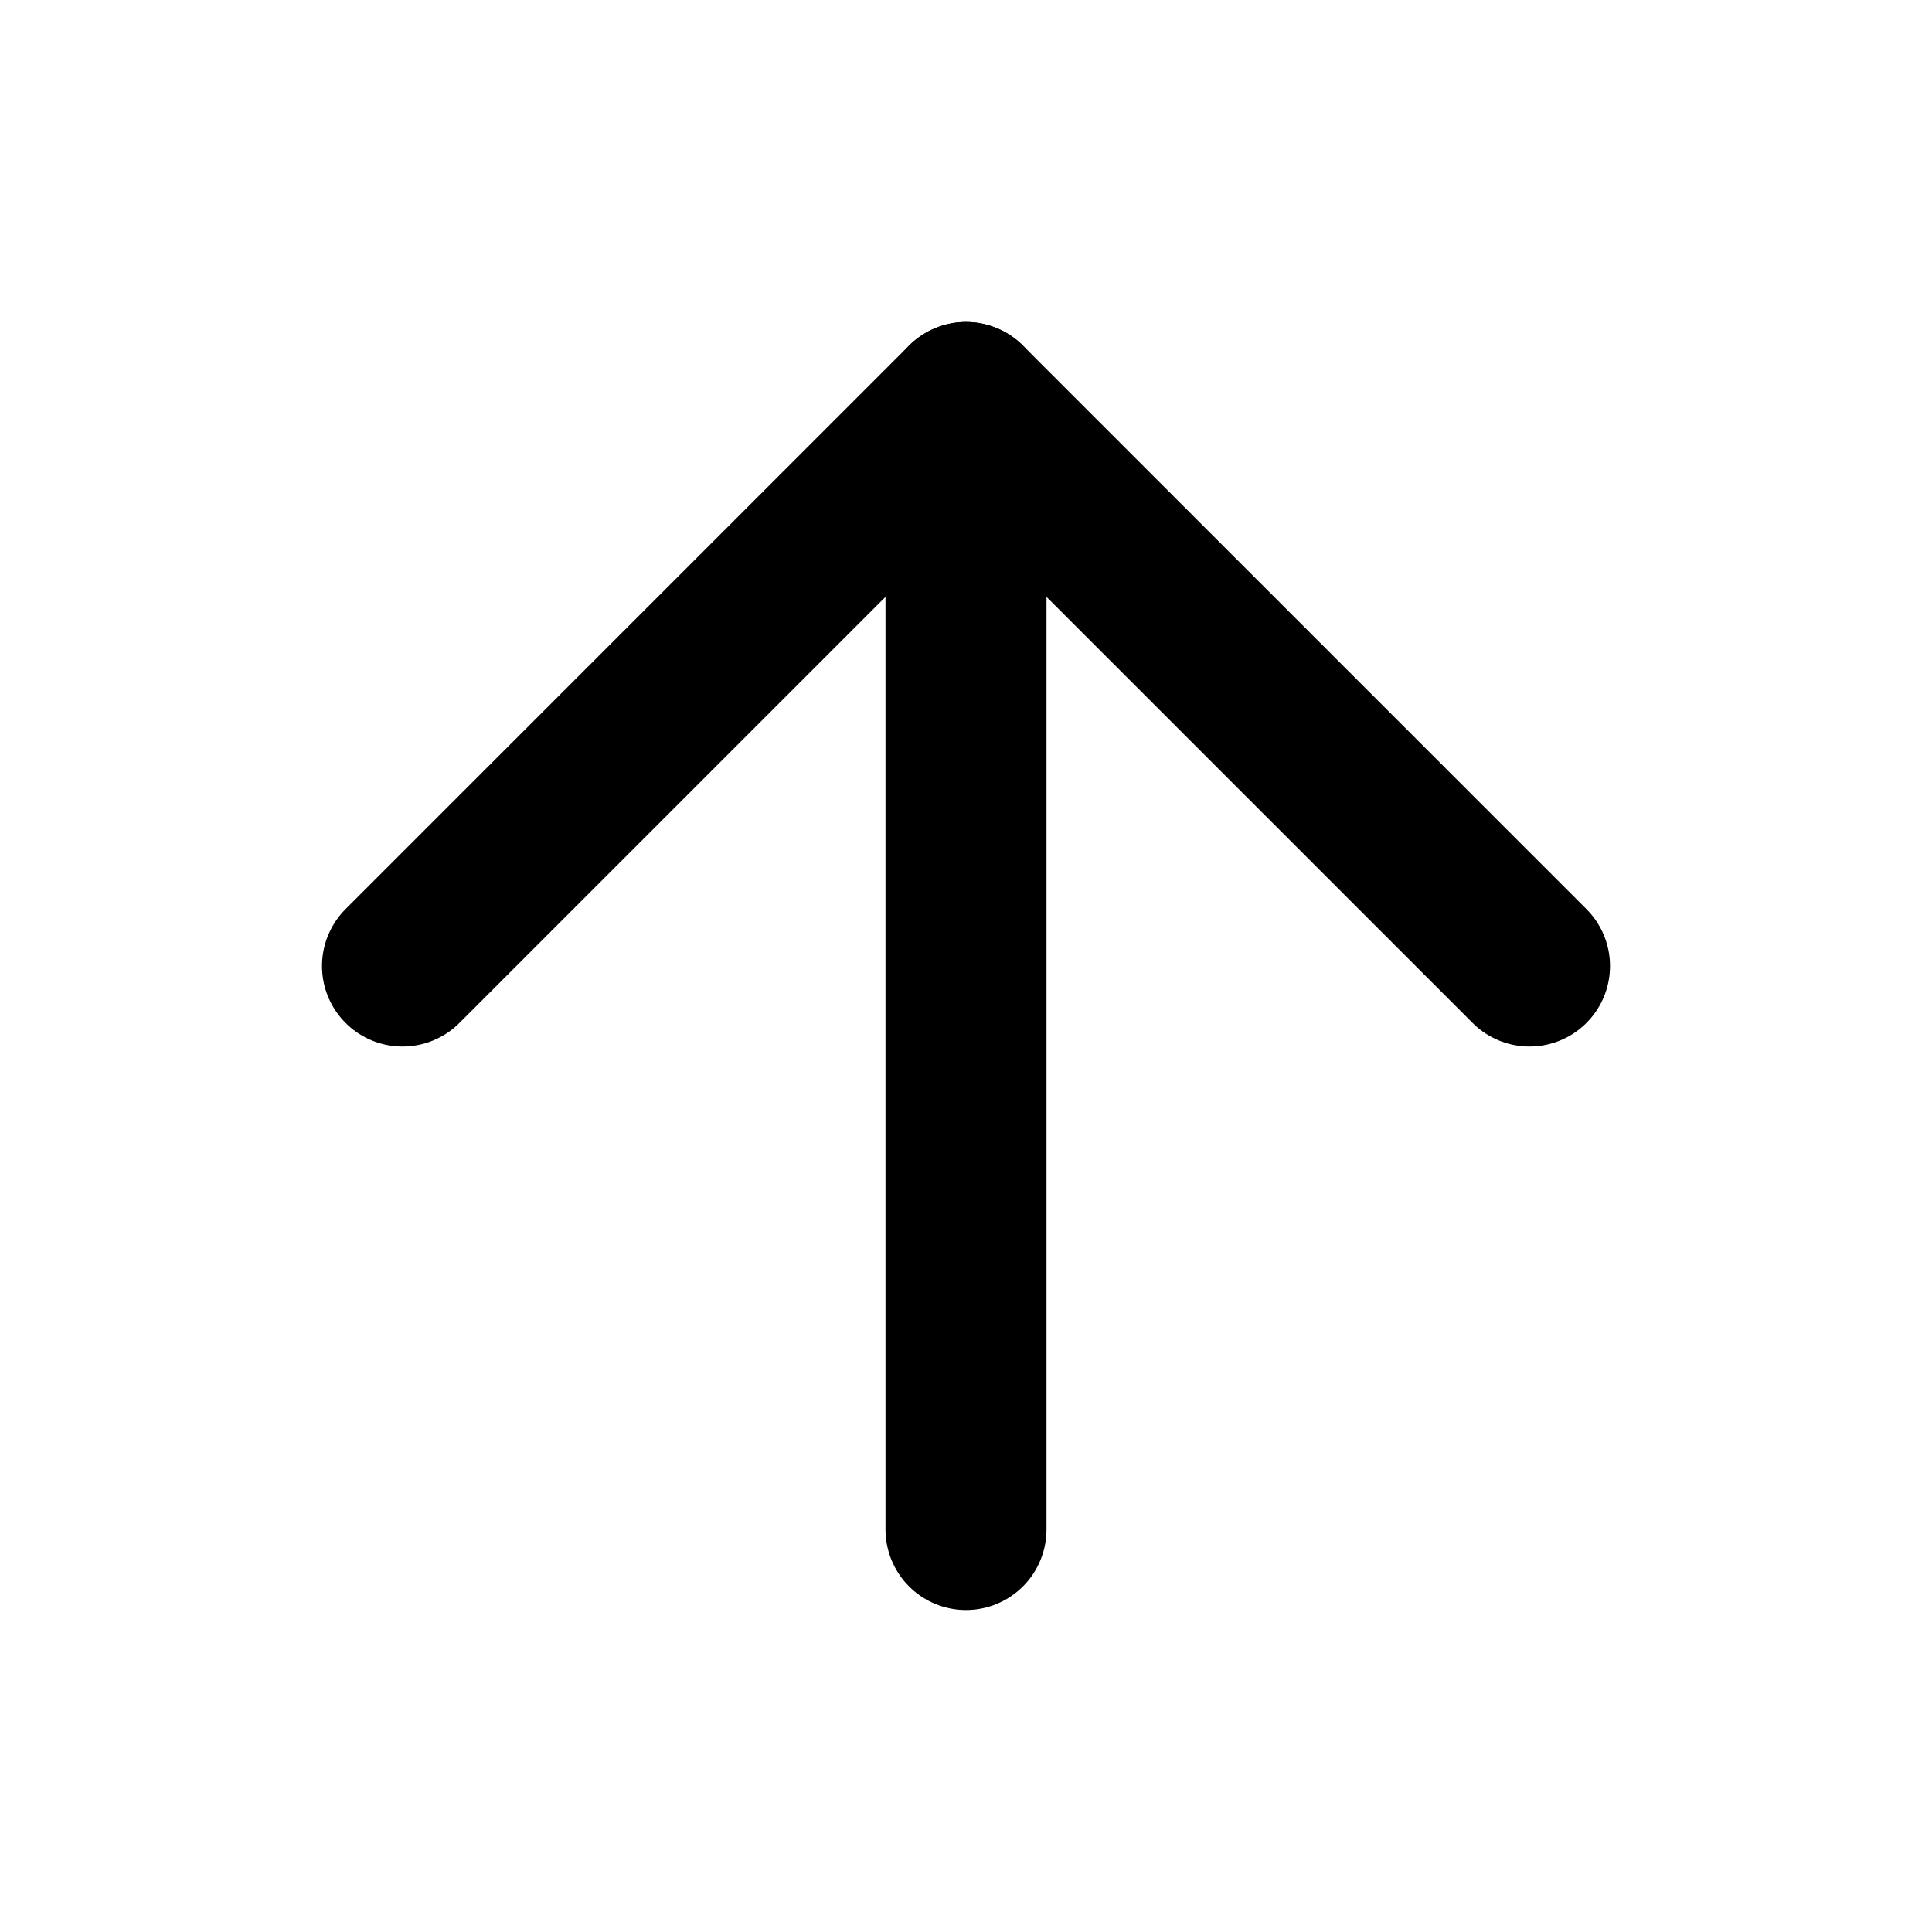
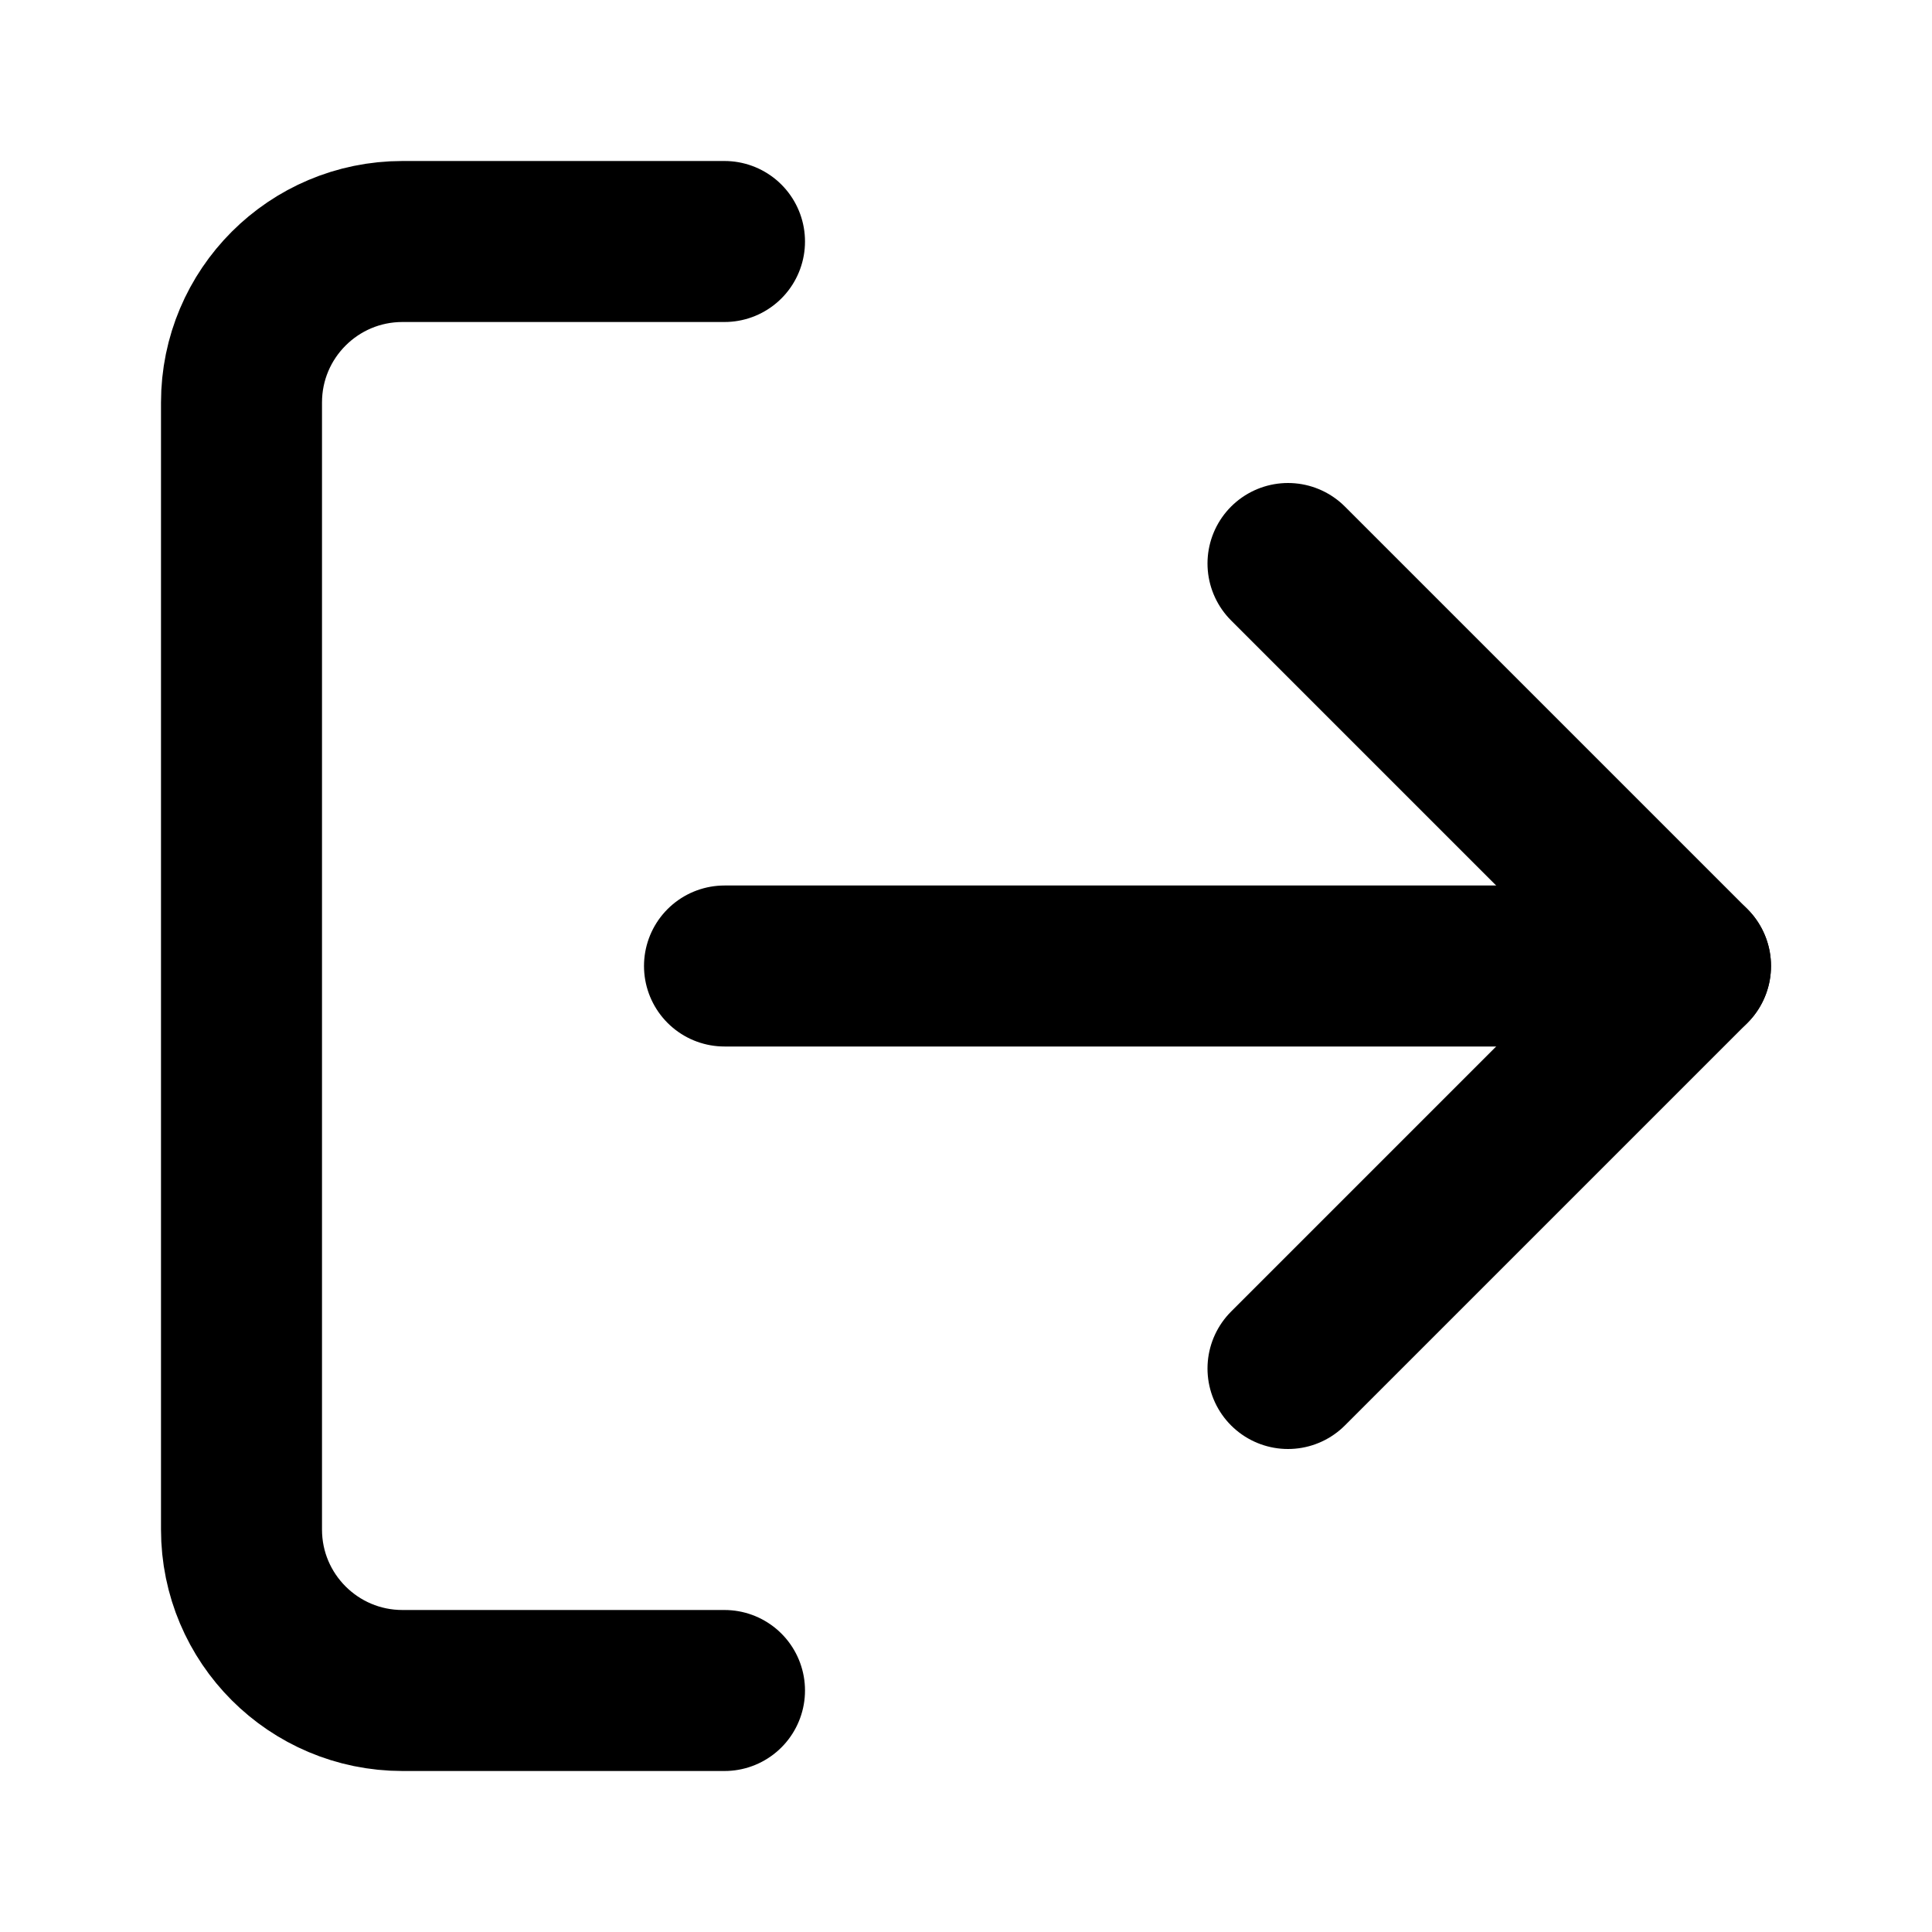
<svg xmlns="http://www.w3.org/2000/svg" width="24" height="24" viewBox="0 0 24 24" fill="none" stroke="currentColor" stroke-width="2" stroke-linecap="round" stroke-linejoin="round">
-   <path d="m5 12 7-7 7 7" />
-   <path d="M12 19V5" />
+   <path d="m16 17 5-5-5-5" />
+   <path d="M21 12H9" />
+   <path d="M9 21H5a2 2 0 0 1-2-2V5a2 2 0 0 1 2-2h4" />
</svg>
